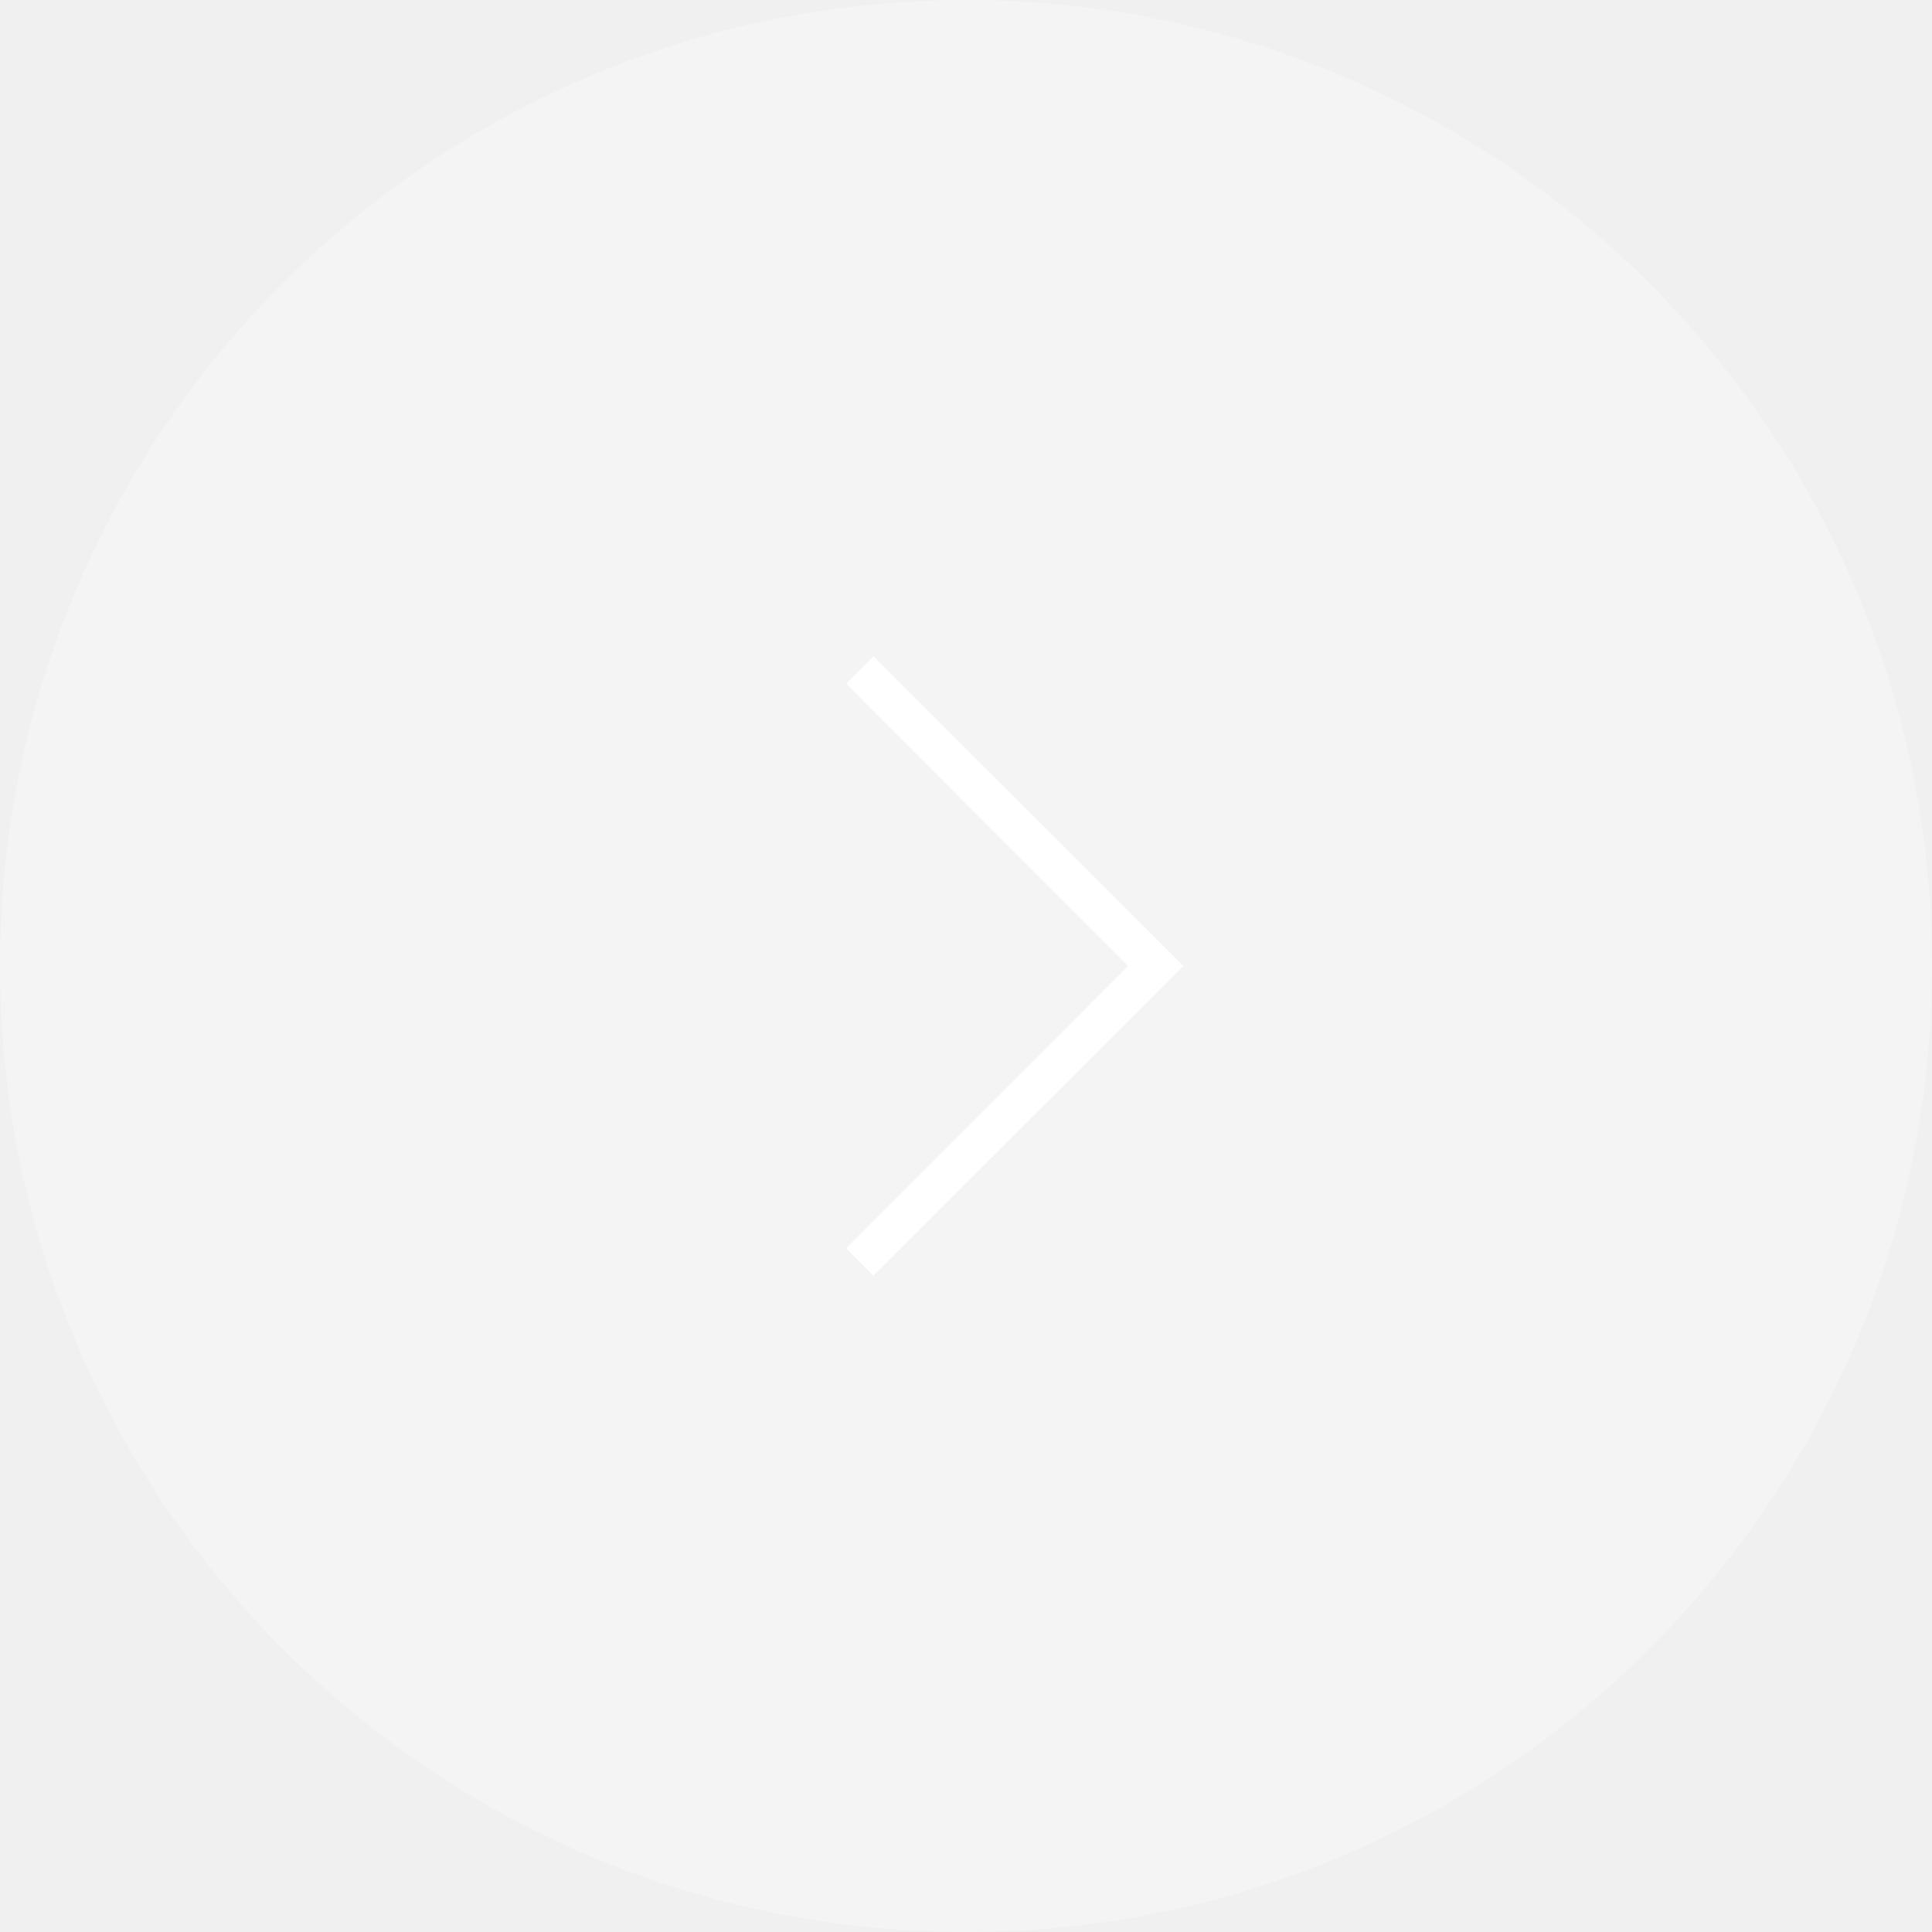
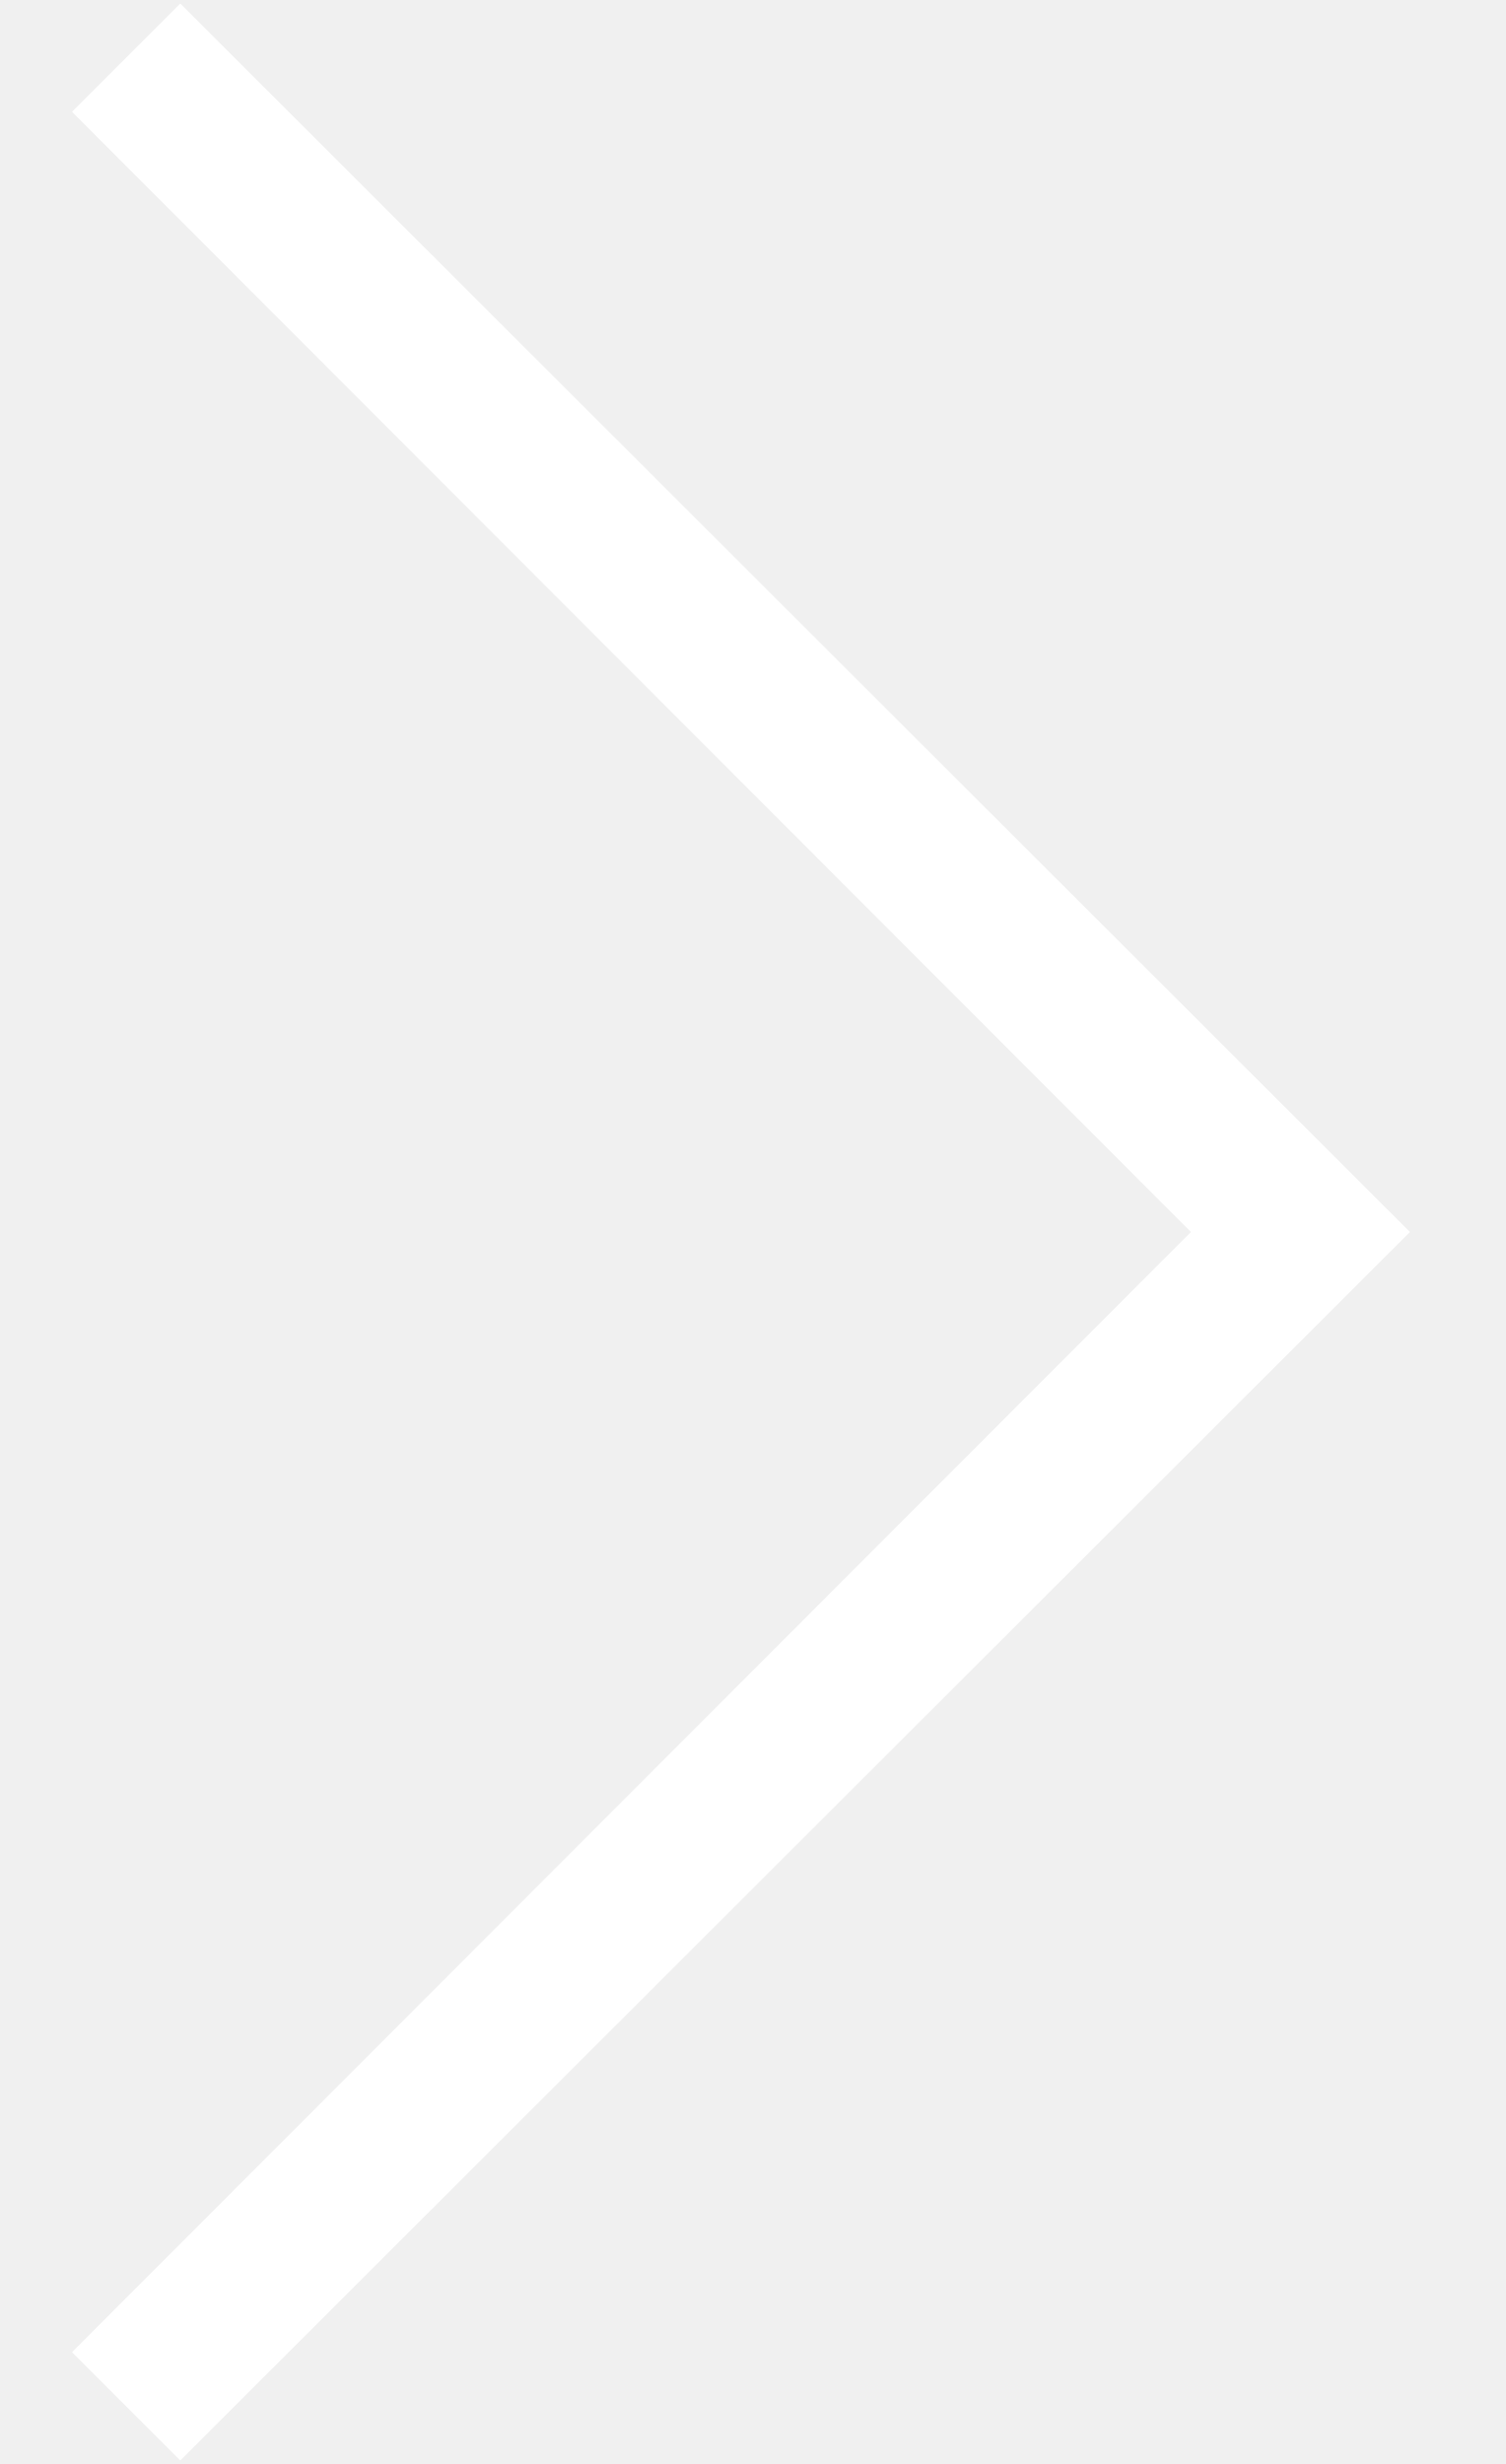
- <svg xmlns="http://www.w3.org/2000/svg" width="56" height="56" viewBox="0 0 56 56" fill="none">
-   <circle cx="28" cy="28" r="28" fill="white" fill-opacity="0.25" />
-   <path d="M24.526 36.183L32.7 28L24.526 19.817L25.317 19.026L34.3 28L25.317 36.974L24.526 36.183Z" fill="white" />
+ <svg xmlns="http://www.w3.org/2000/svg" width="11" height="18" viewBox="0 0 11 18" fill="none">
+   <path d="M0.526 17.183L8.7 9L0.526 0.817L1.317 0.026L10.3 9L1.317 17.974L0.526 17.183Z" fill="white" />
</svg>
